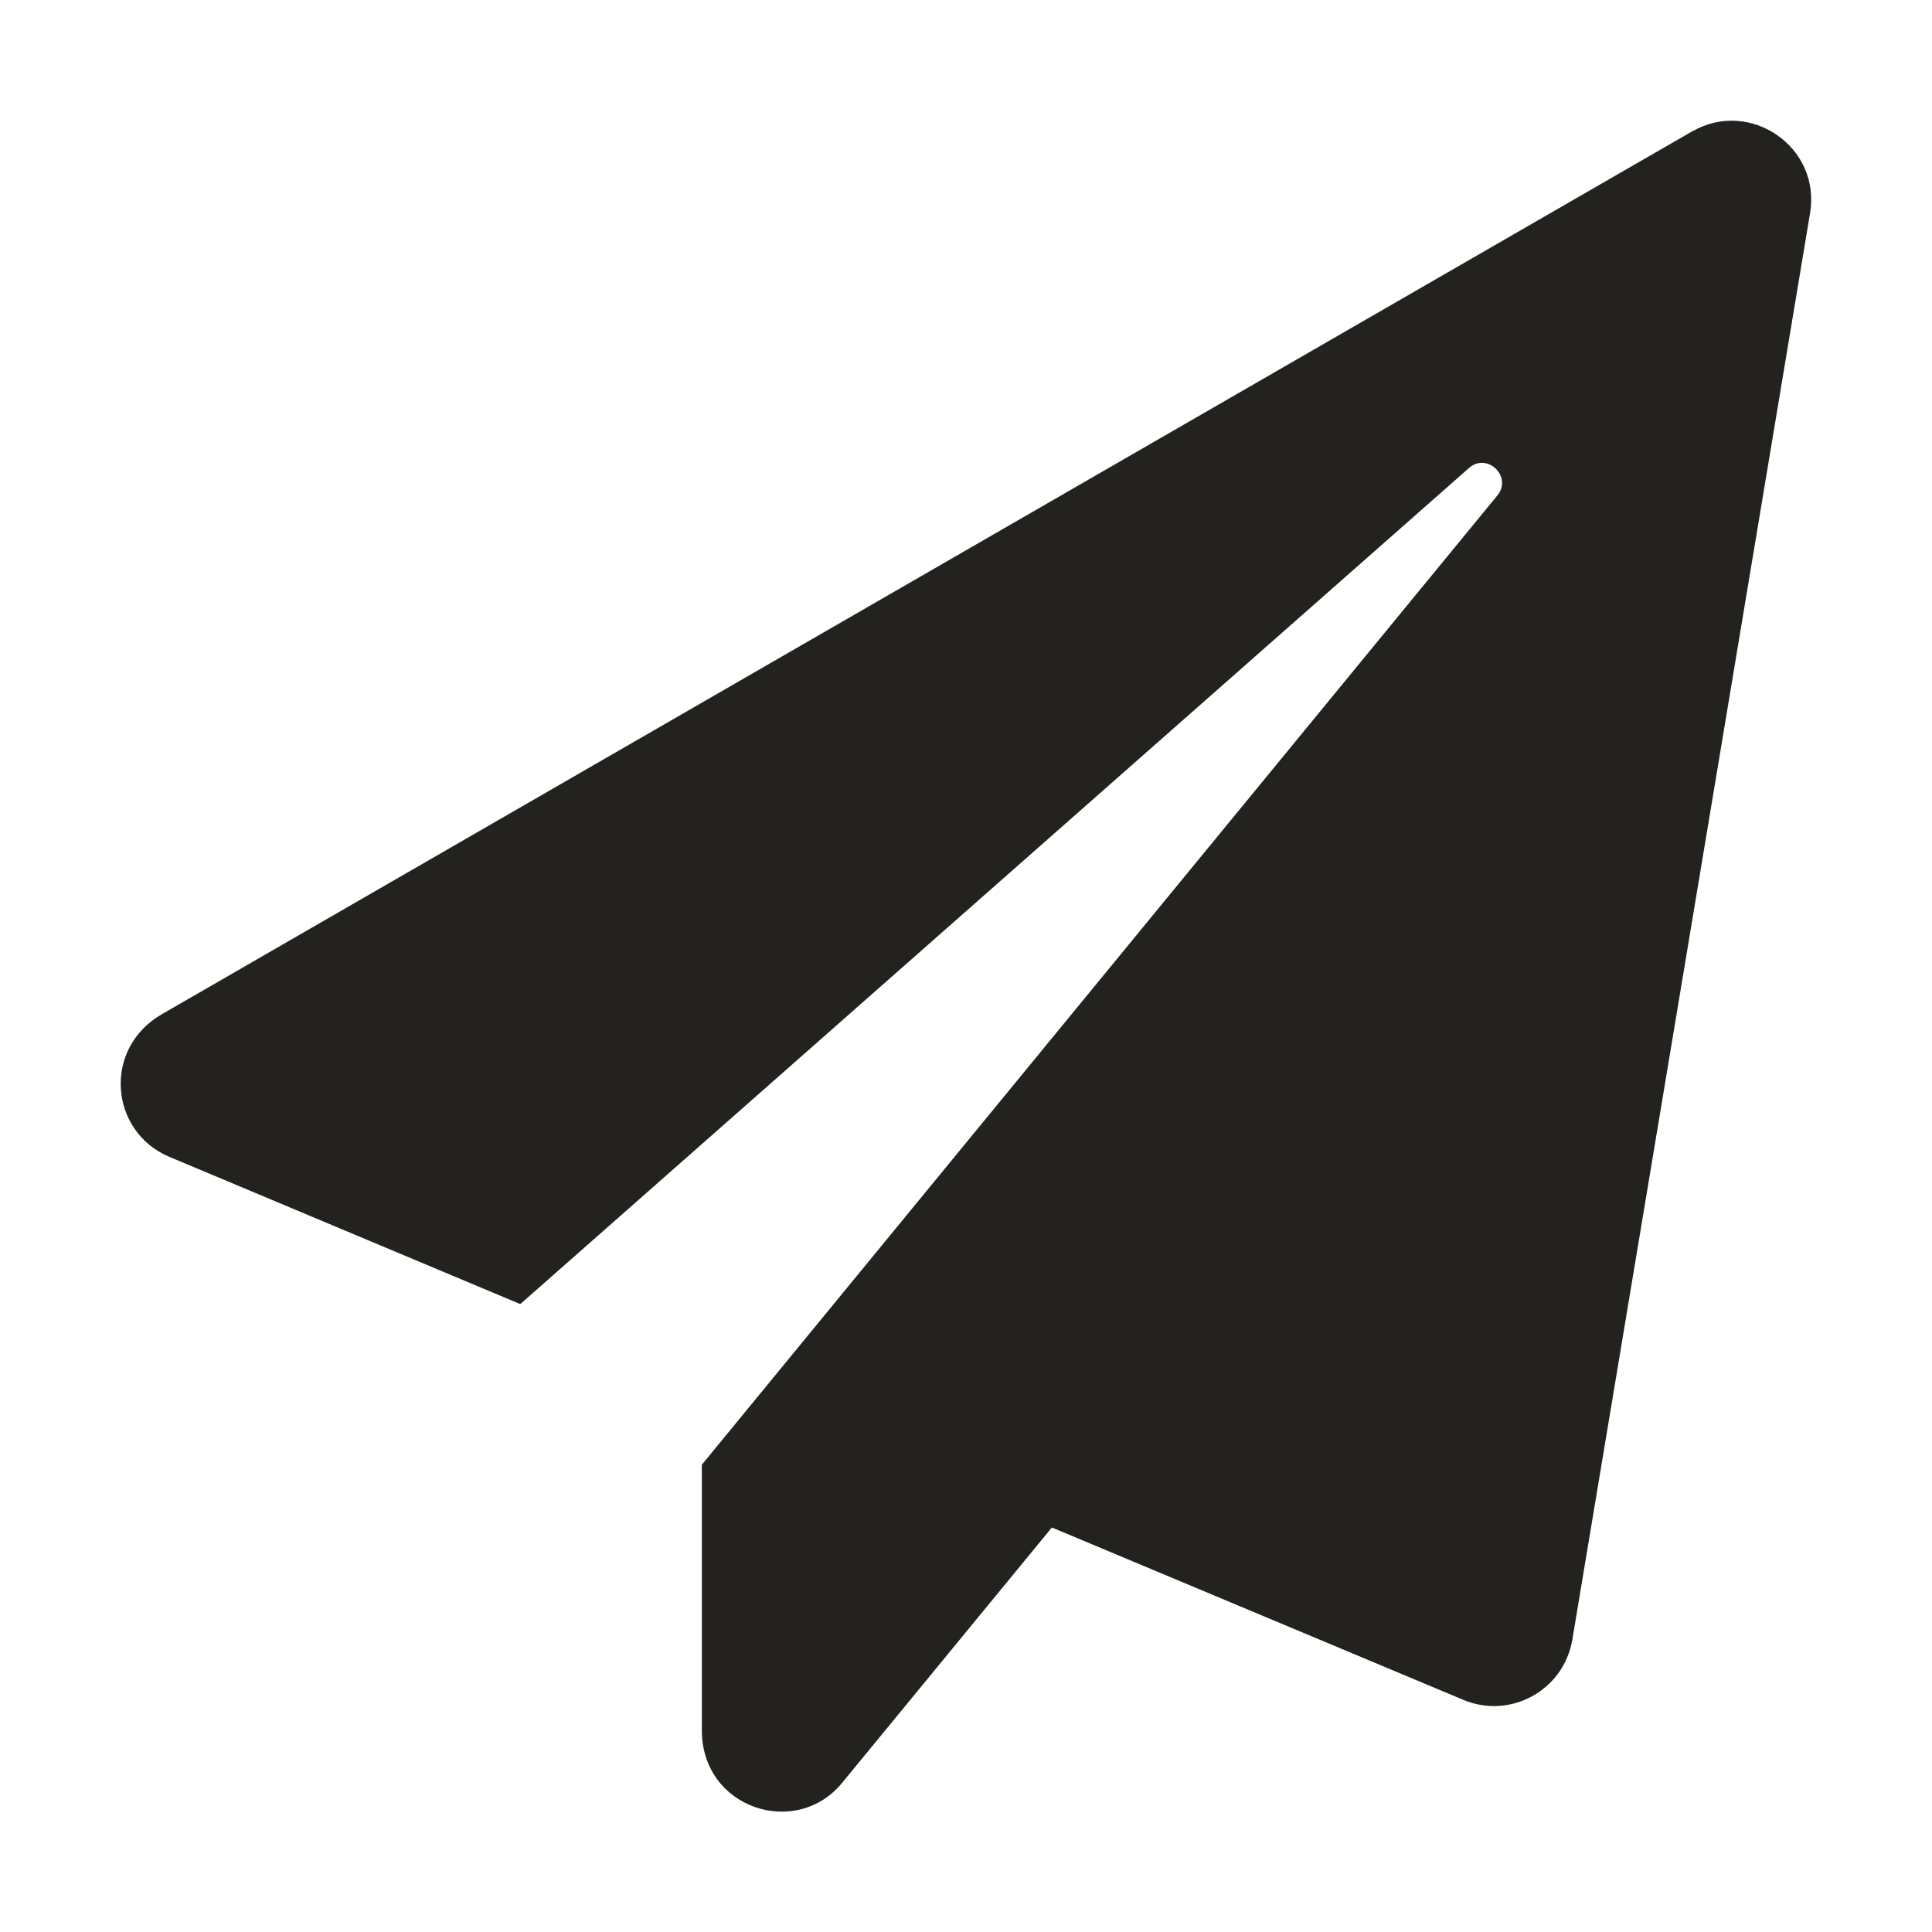
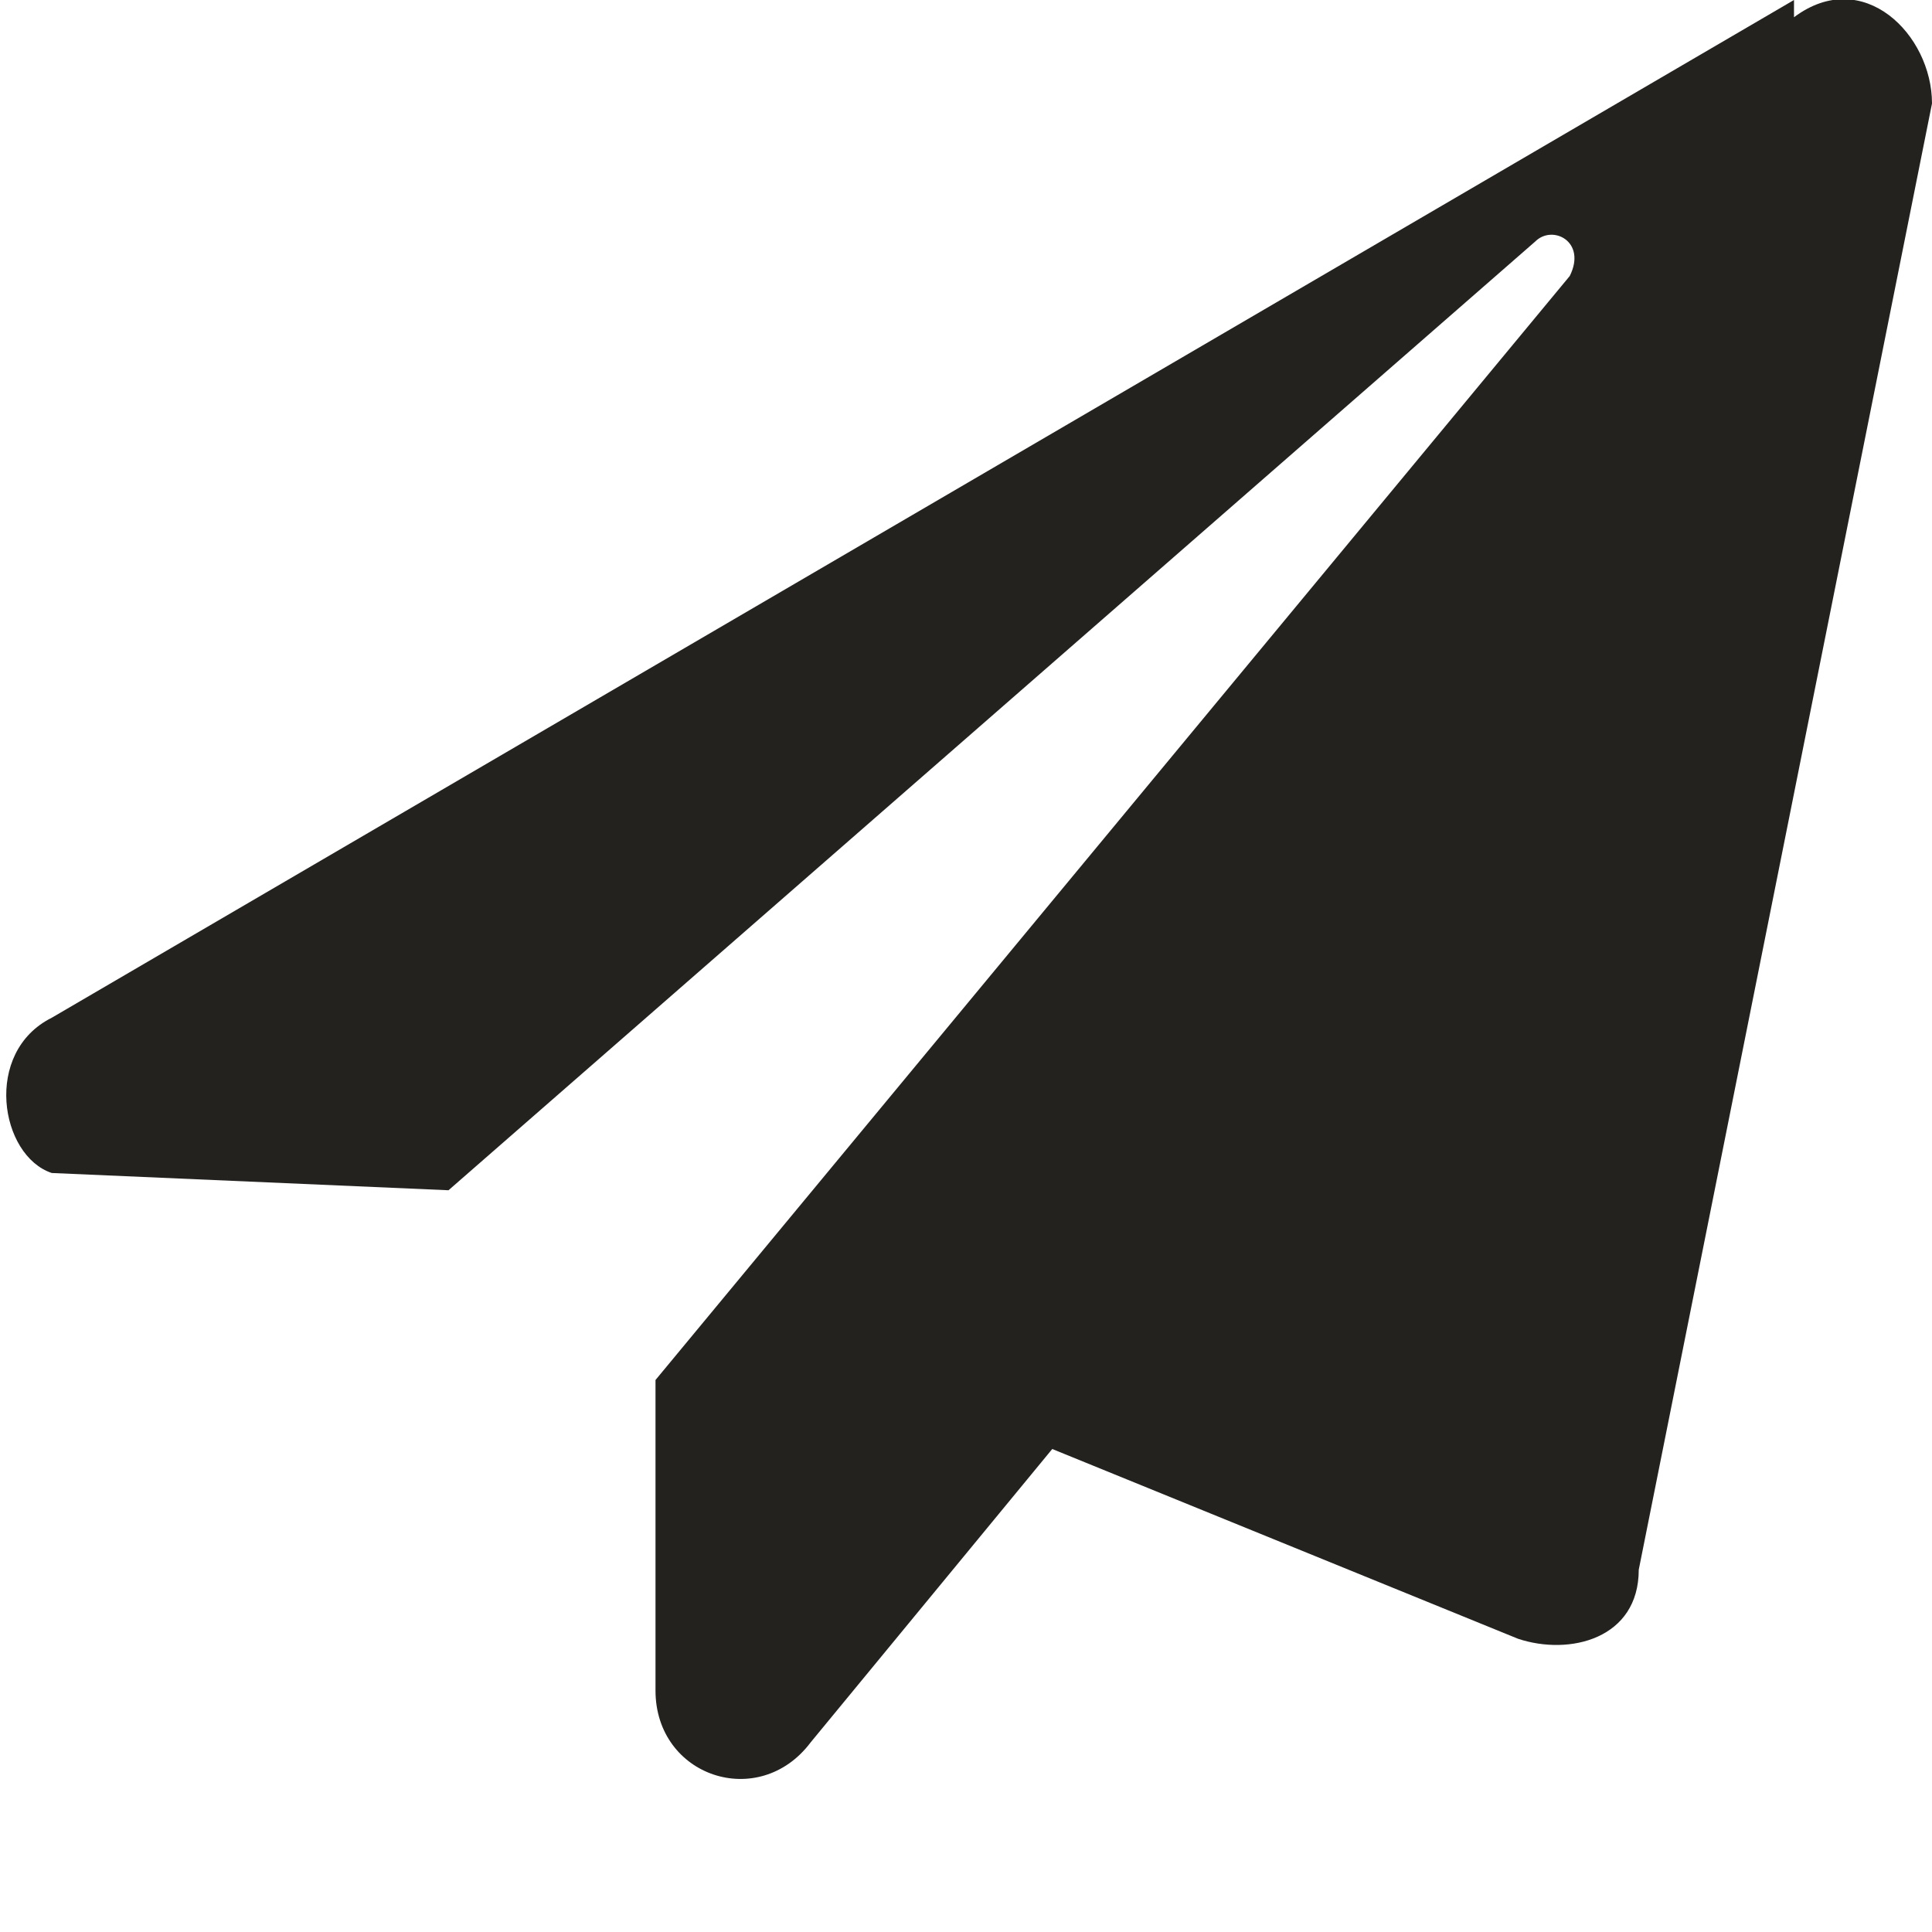
- <svg xmlns="http://www.w3.org/2000/svg" width="64" height="64" viewBox="0 0 64 64" fill="none">
-   <path d="M56.065 4.345L5.365 33.595C3.385 34.735 3.635 37.49 5.605 38.32L17.235 43.2L48.66 15.505C49.26 14.97 50.115 15.79 49.6 16.415L23.25 48.52V57.325C23.25 59.905 26.37 60.925 27.9 59.055L34.845 50.6L48.475 56.31C50.03 56.965 51.8 55.995 52.085 54.32L59.96 7.065C60.33 4.855 57.96 3.26 56.065 4.35V4.345Z" fill="#23221F" />
+ <svg xmlns="http://www.w3.org/2000/svg" id="_レイヤー_1" data-name="レイヤー 1" width="112" height="112" viewBox="0 0 112 112">
+   <defs>
+     <style>
+       .cls-1 {
+         fill: #23221f;
+       }
+     </style>
+   </defs>
+   <path class="cls-1" d="M104,0L3,59c-4,2-3,8,0,9l23,1,63-55c1-1,3,0,2,2l-53,64v18c0,5,6,7,9,3l14-17,27,11c3,1,7,0,7-4L112,6c0-4-4-8-8-5h0Z" />
</svg>
